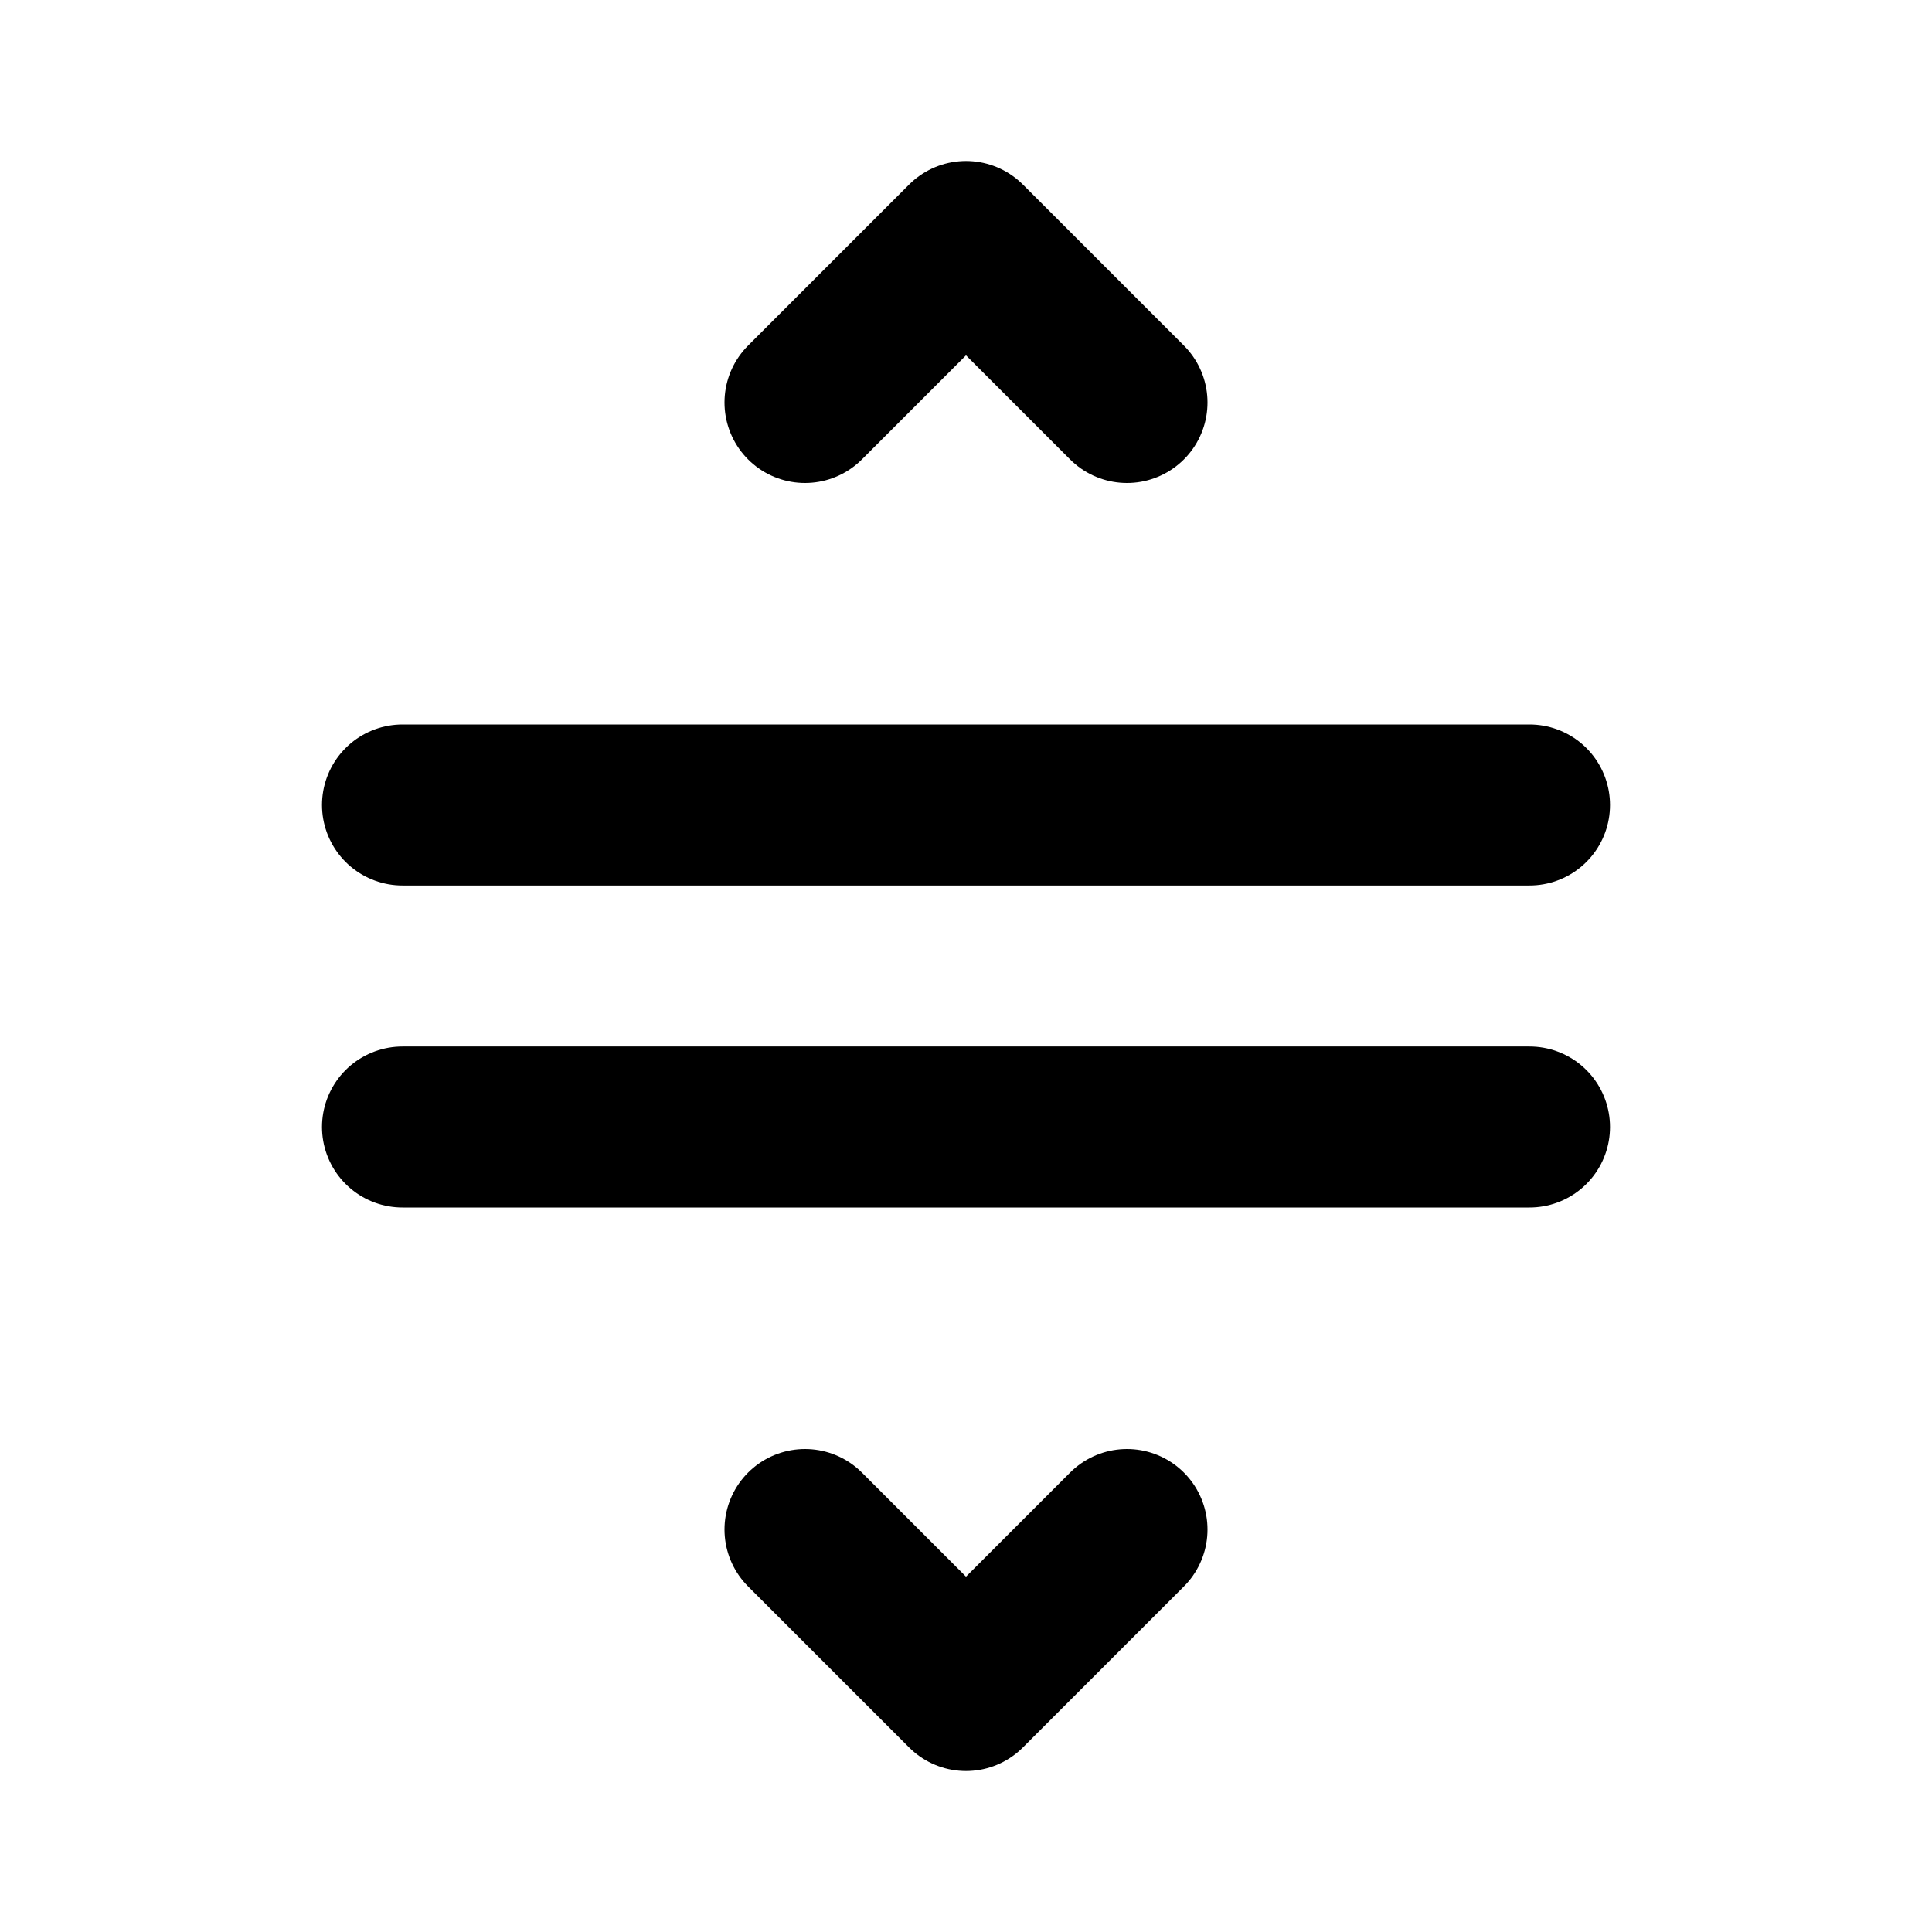
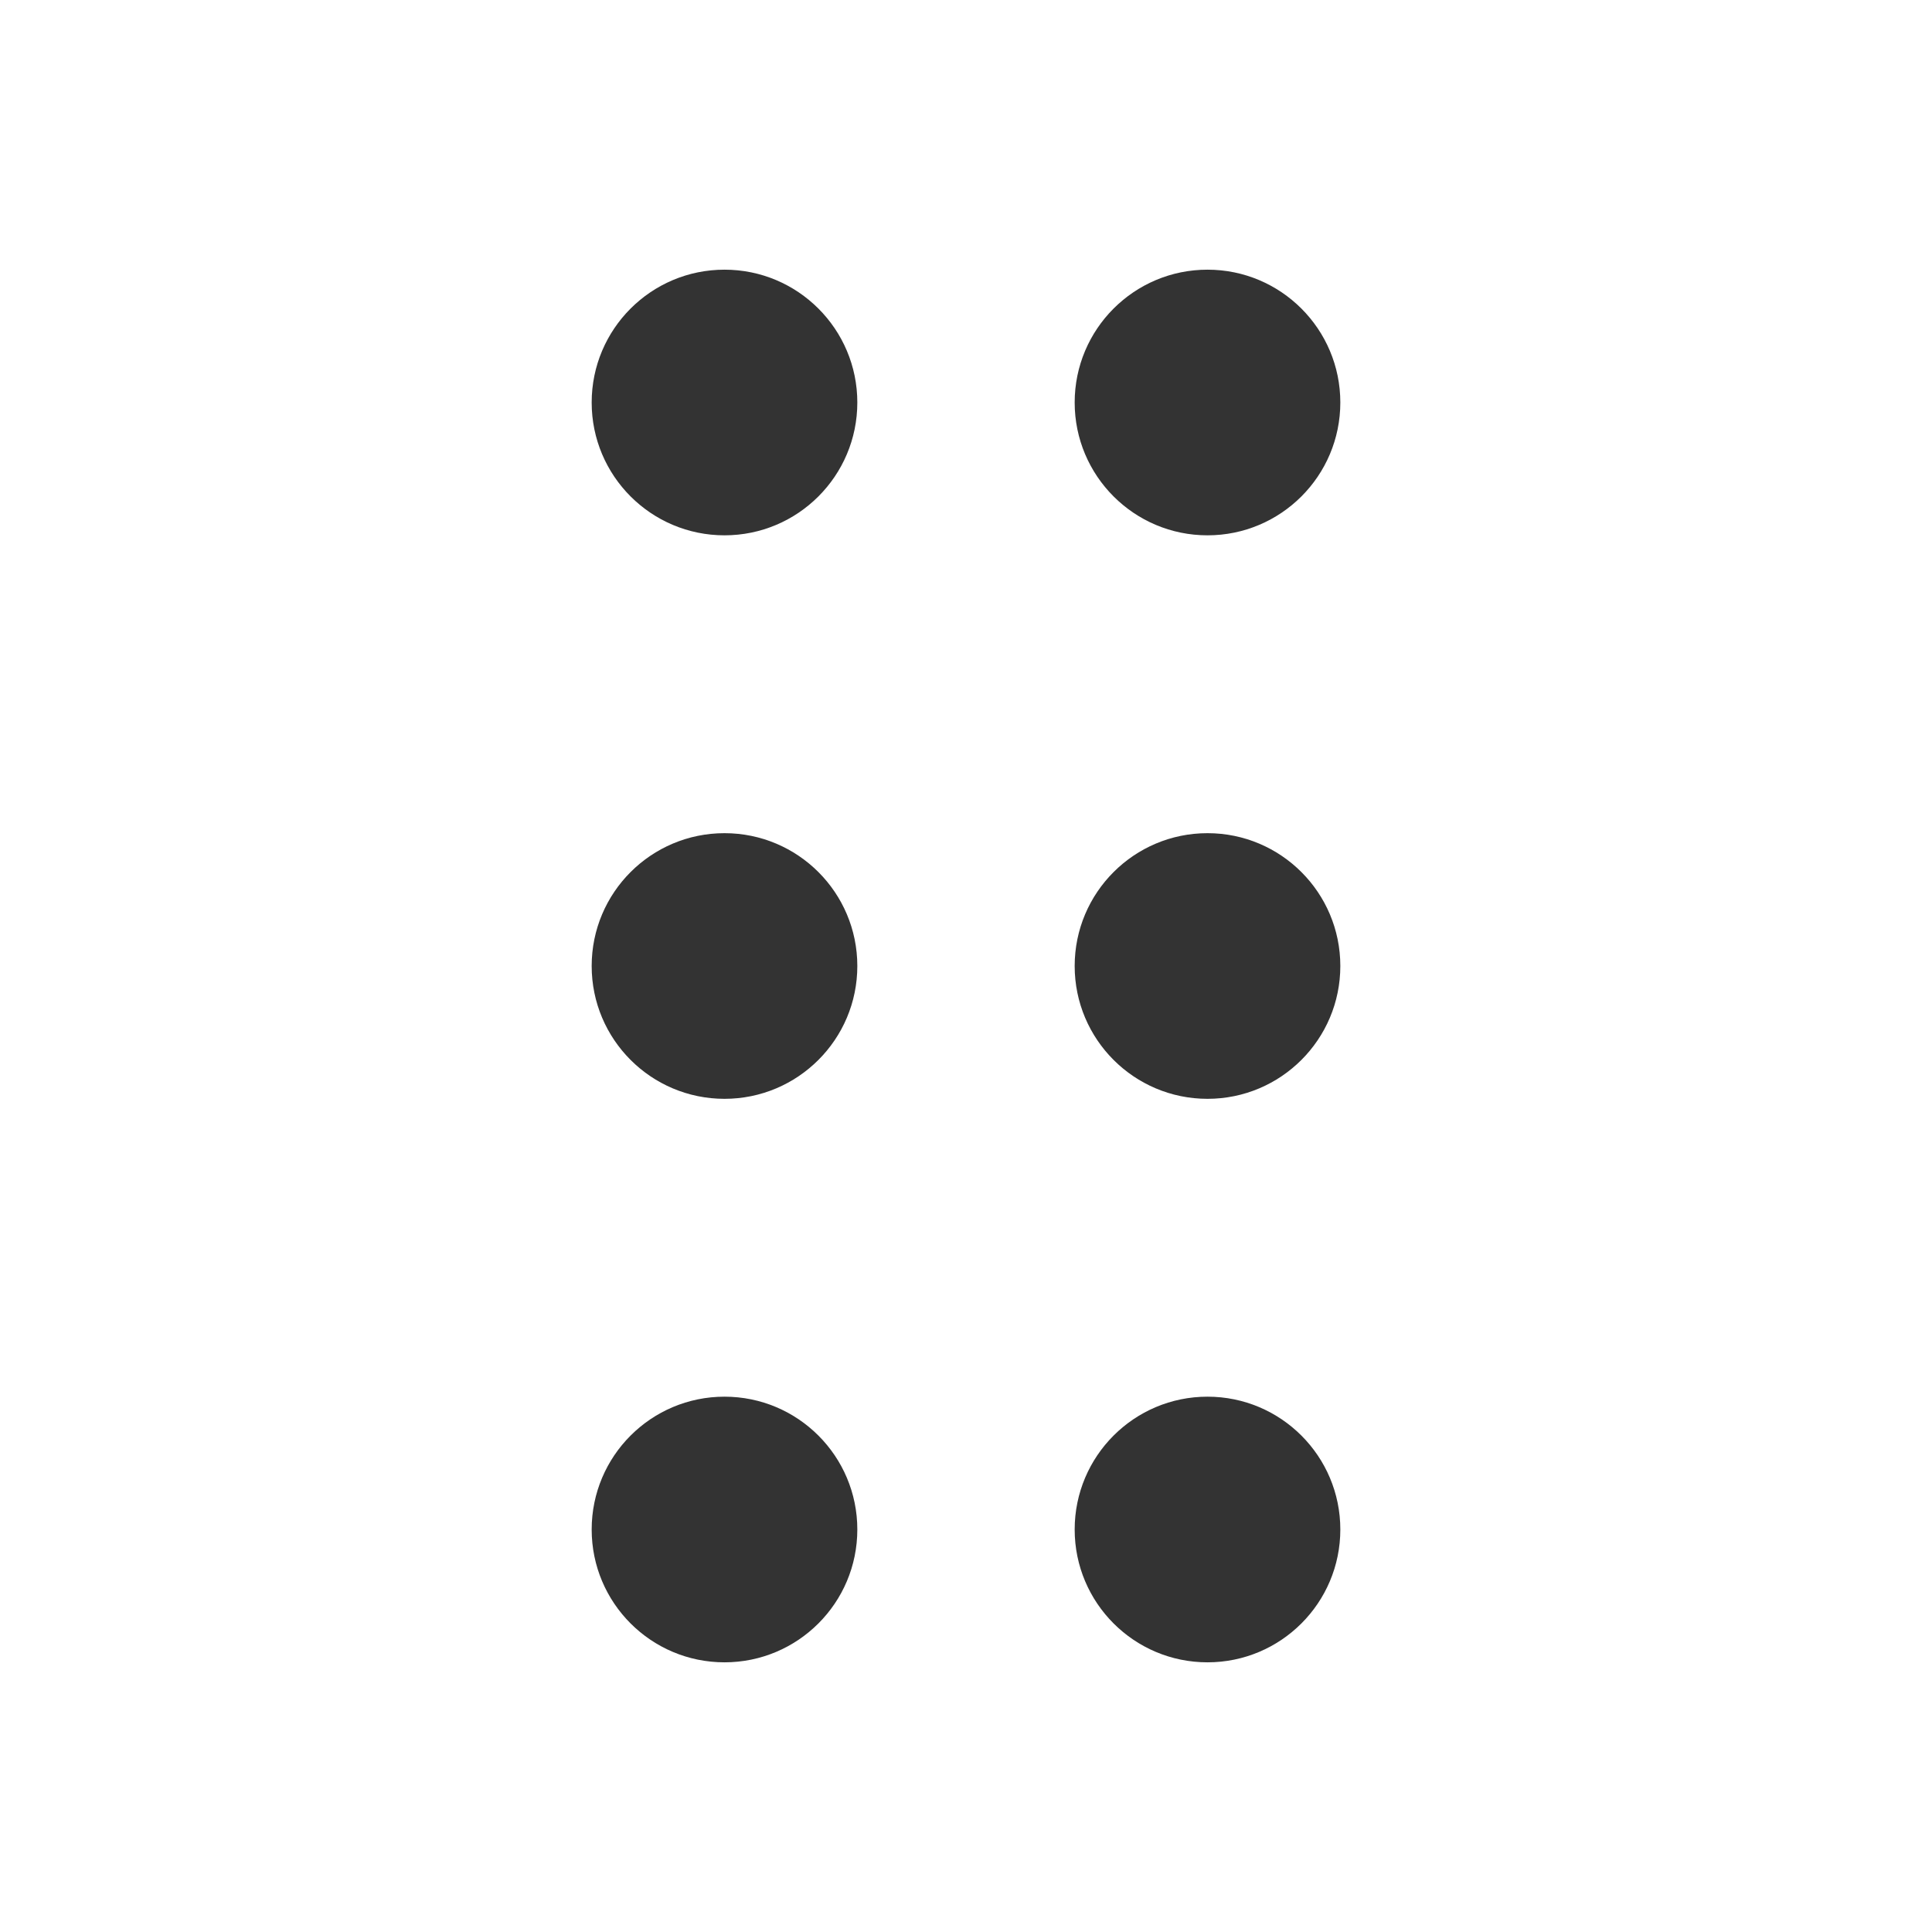
- <svg xmlns="http://www.w3.org/2000/svg" width="800px" height="800px" viewBox="0 0 24 24" fill="none">
-   <path d="M5 10H19M14 19L12 21L10 19M14 5L12 3L10 5M5 14H19" stroke="#000000" stroke-width="2" stroke-linecap="round" stroke-linejoin="round" />
+ <svg xmlns="http://www.w3.org/2000/svg" width="24" height="24" viewBox="0 0 24 24" fill="#333333">
+   <circle cx="9" cy="5" r="1.65" />
+   <circle cx="15" cy="5" r="1.65" />
+   <circle cx="9" cy="12" r="1.65" />
+   <circle cx="15" cy="12" r="1.65" />
+   <circle cx="9" cy="19" r="1.65" />
+   <circle cx="15" cy="19" r="1.65" />
</svg>
